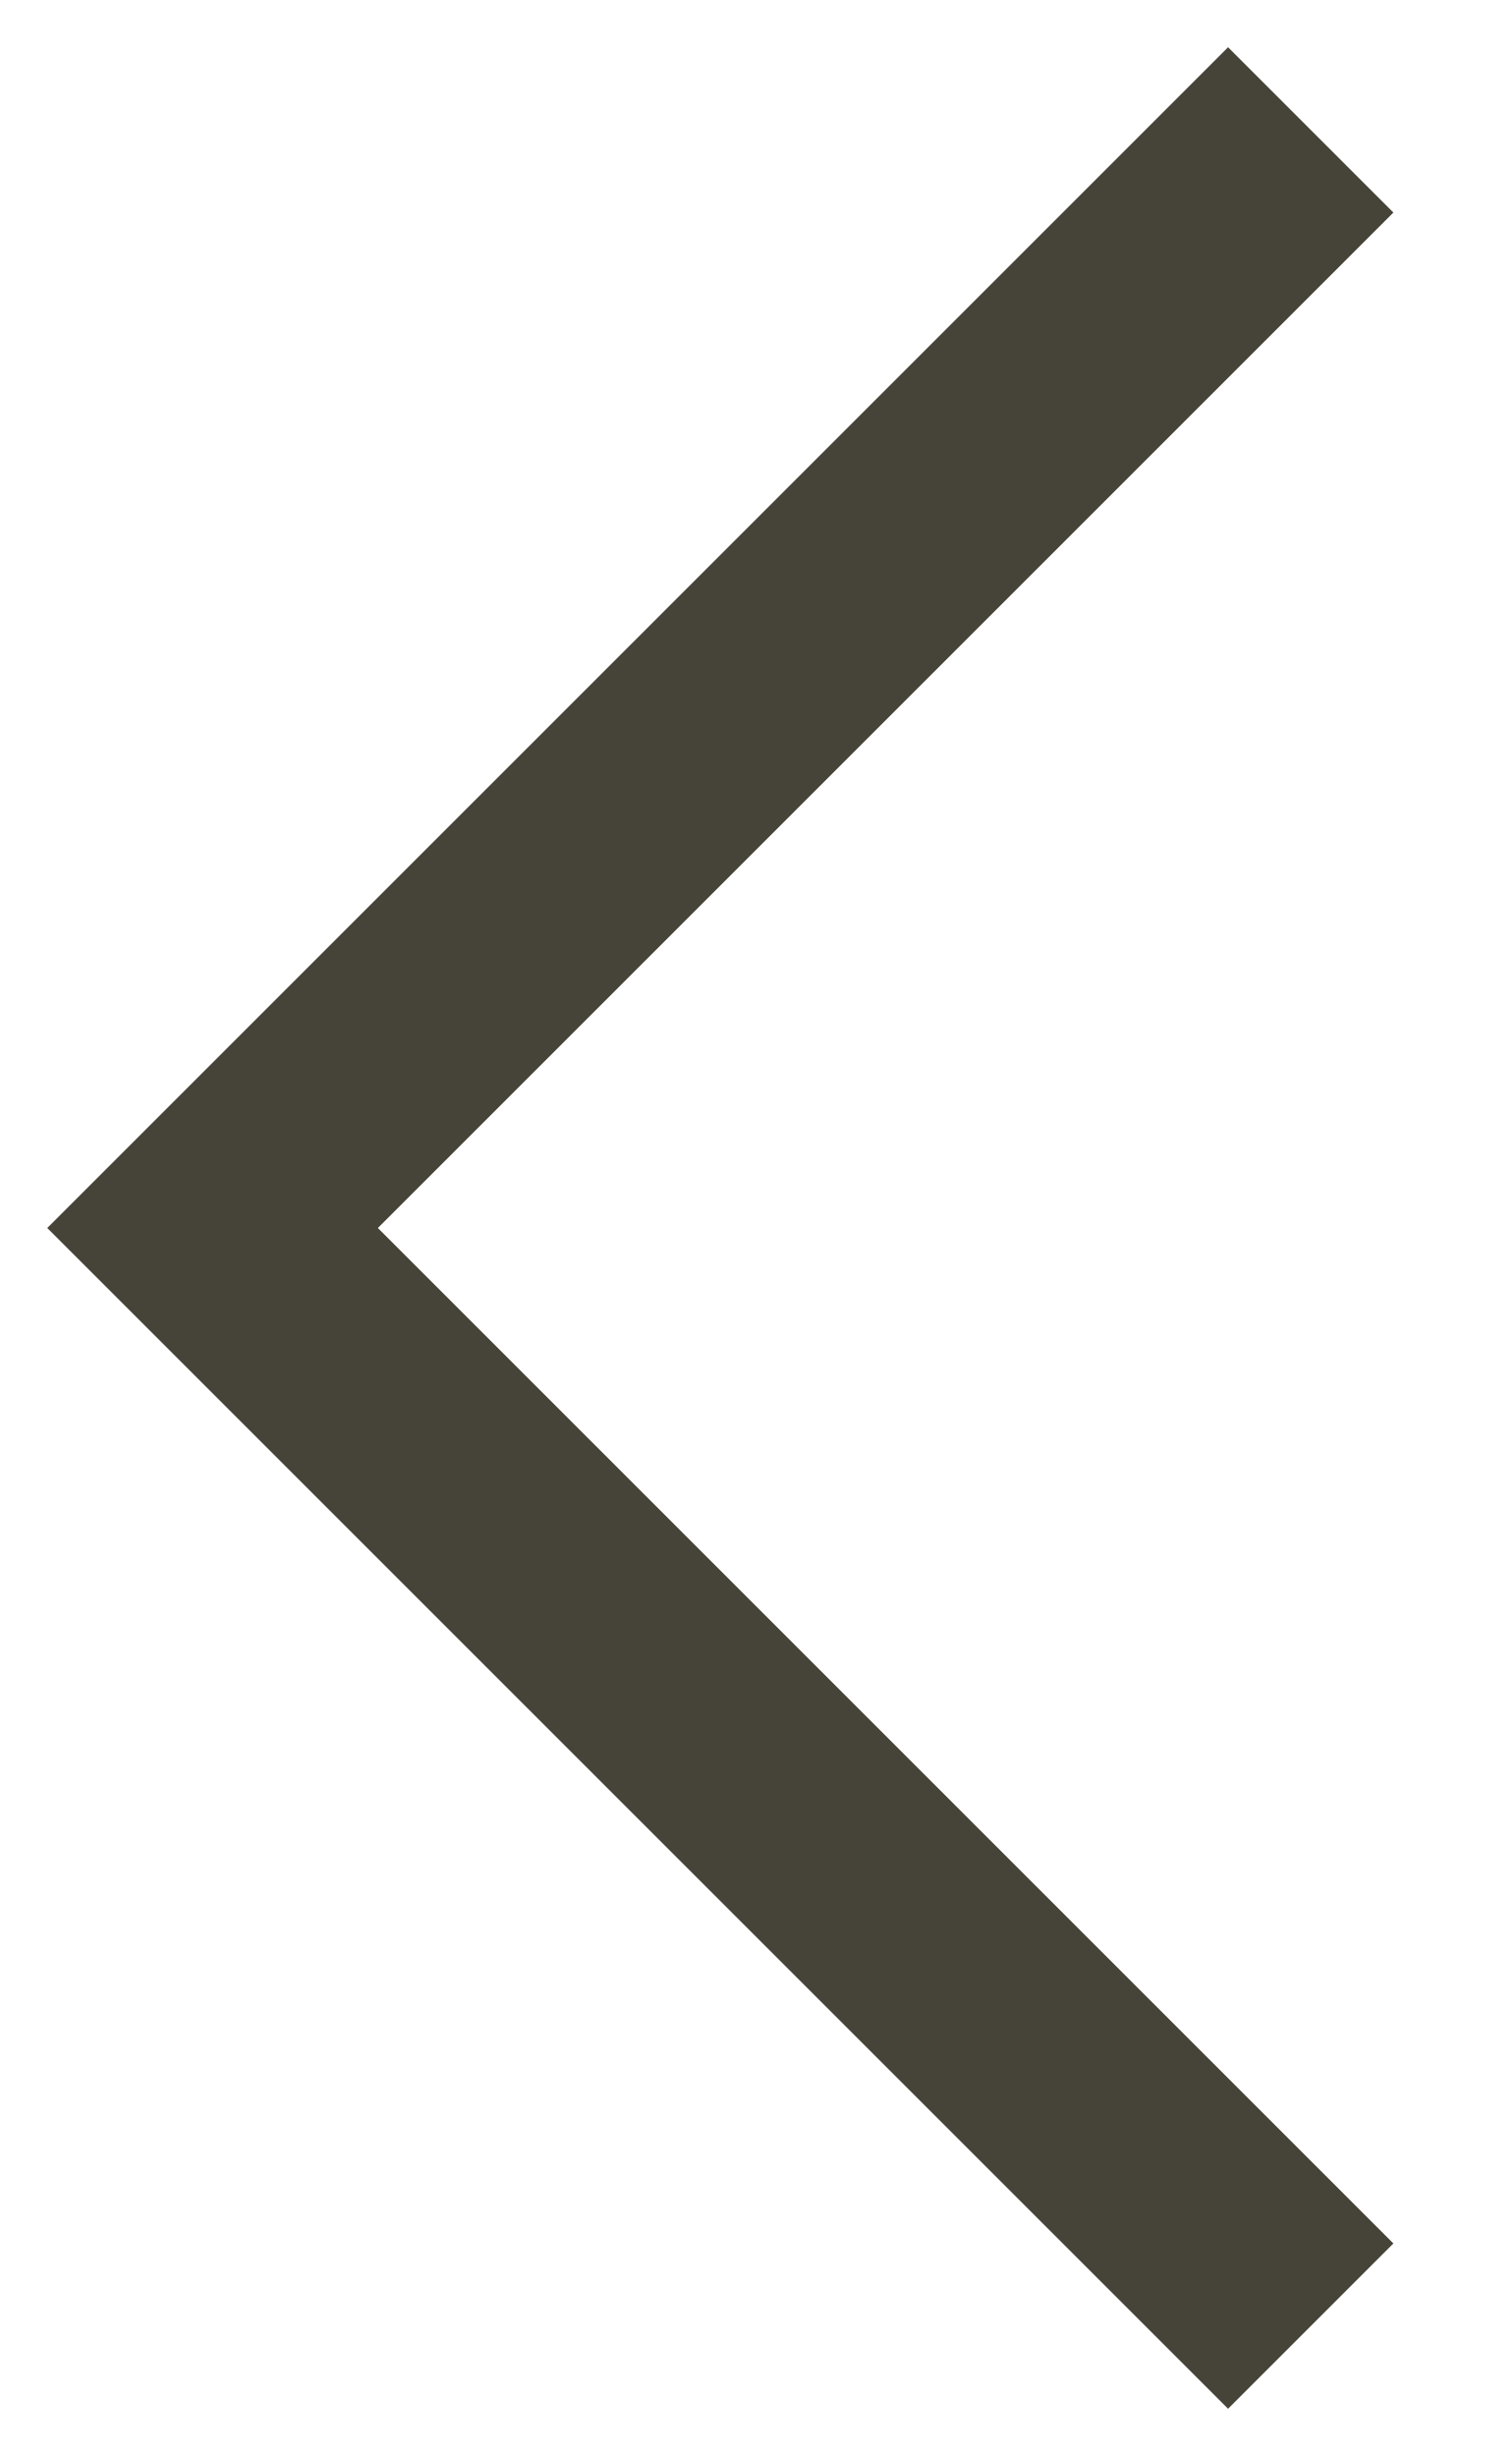
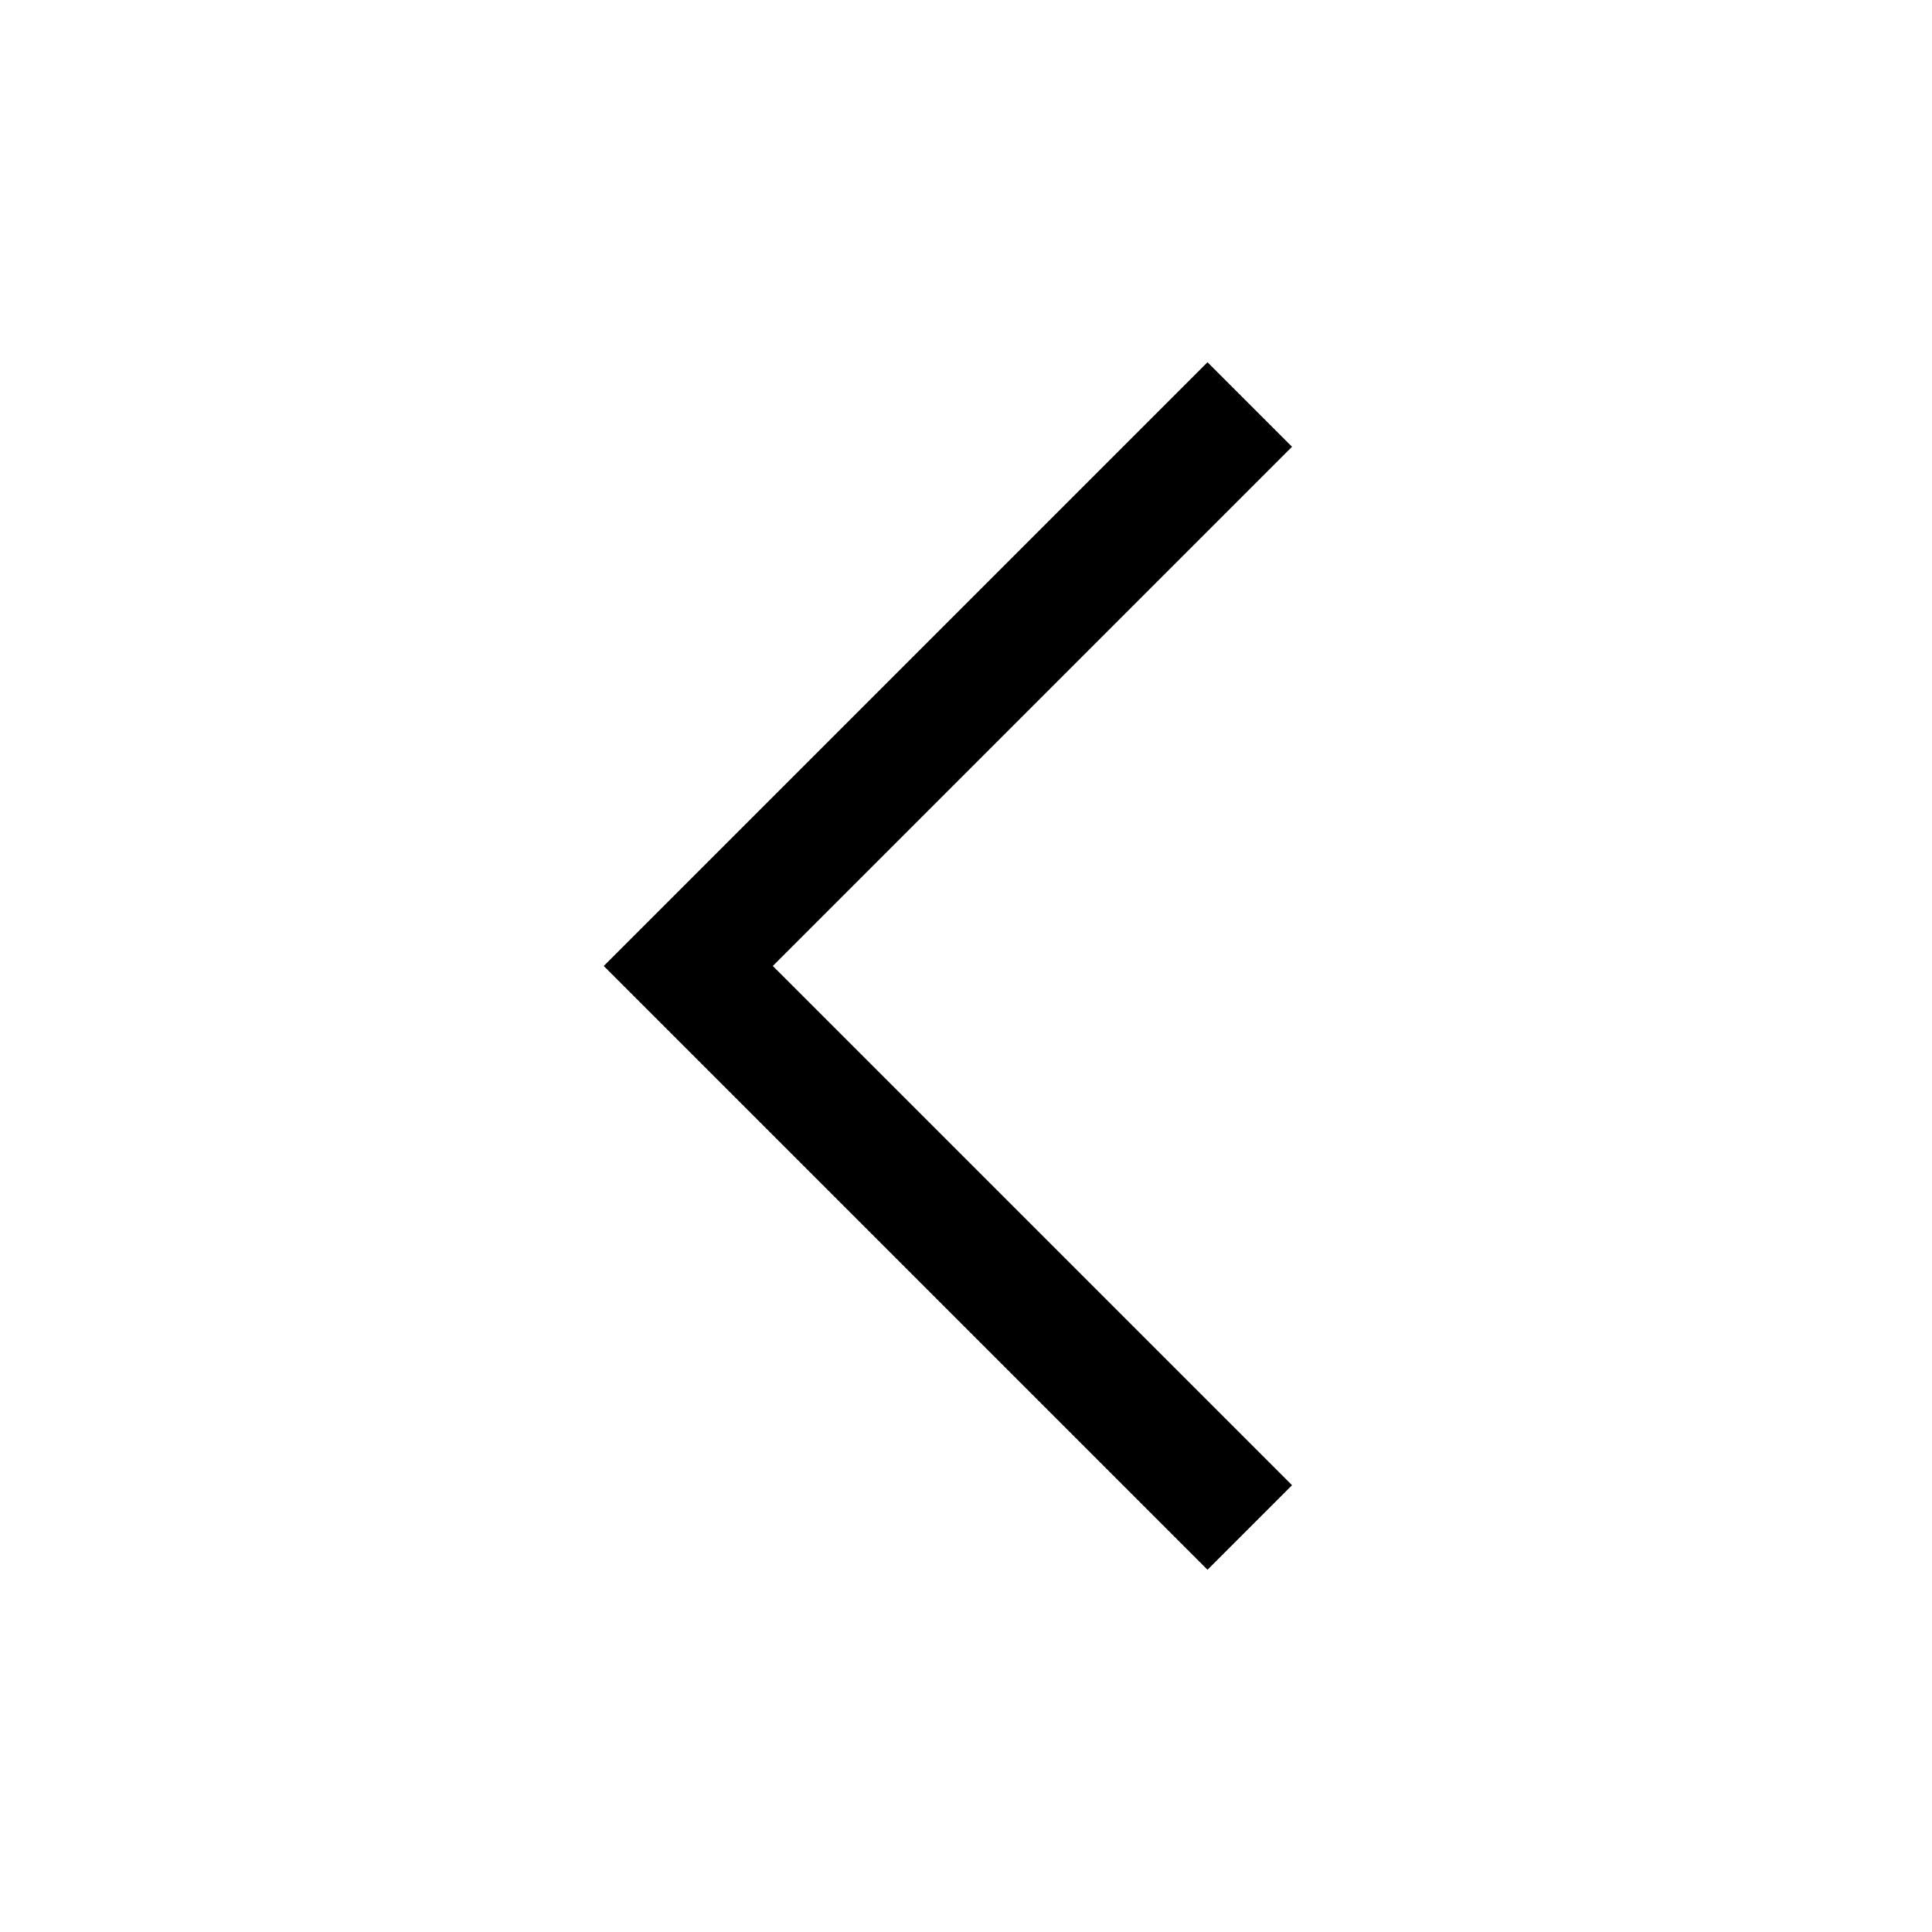
- <svg xmlns="http://www.w3.org/2000/svg" width="8" height="13" viewBox="0 0 8 13" fill="none">
-   <path d="M0.25 6.5L6.5 0.25L7.375 1.125L2 6.5L7.375 11.875L6.5 12.75L0.25 6.5Z" fill="#464338" />
+ <svg xmlns="http://www.w3.org/2000/svg" width="20" height="20" viewBox="0 0 20 20" fill="none">
+   <path d="M6.25 10L12.5 3.75L13.375 4.625L8 10L13.375 15.375L12.5 16.25L6.25 10Z" fill="black" />
</svg>
